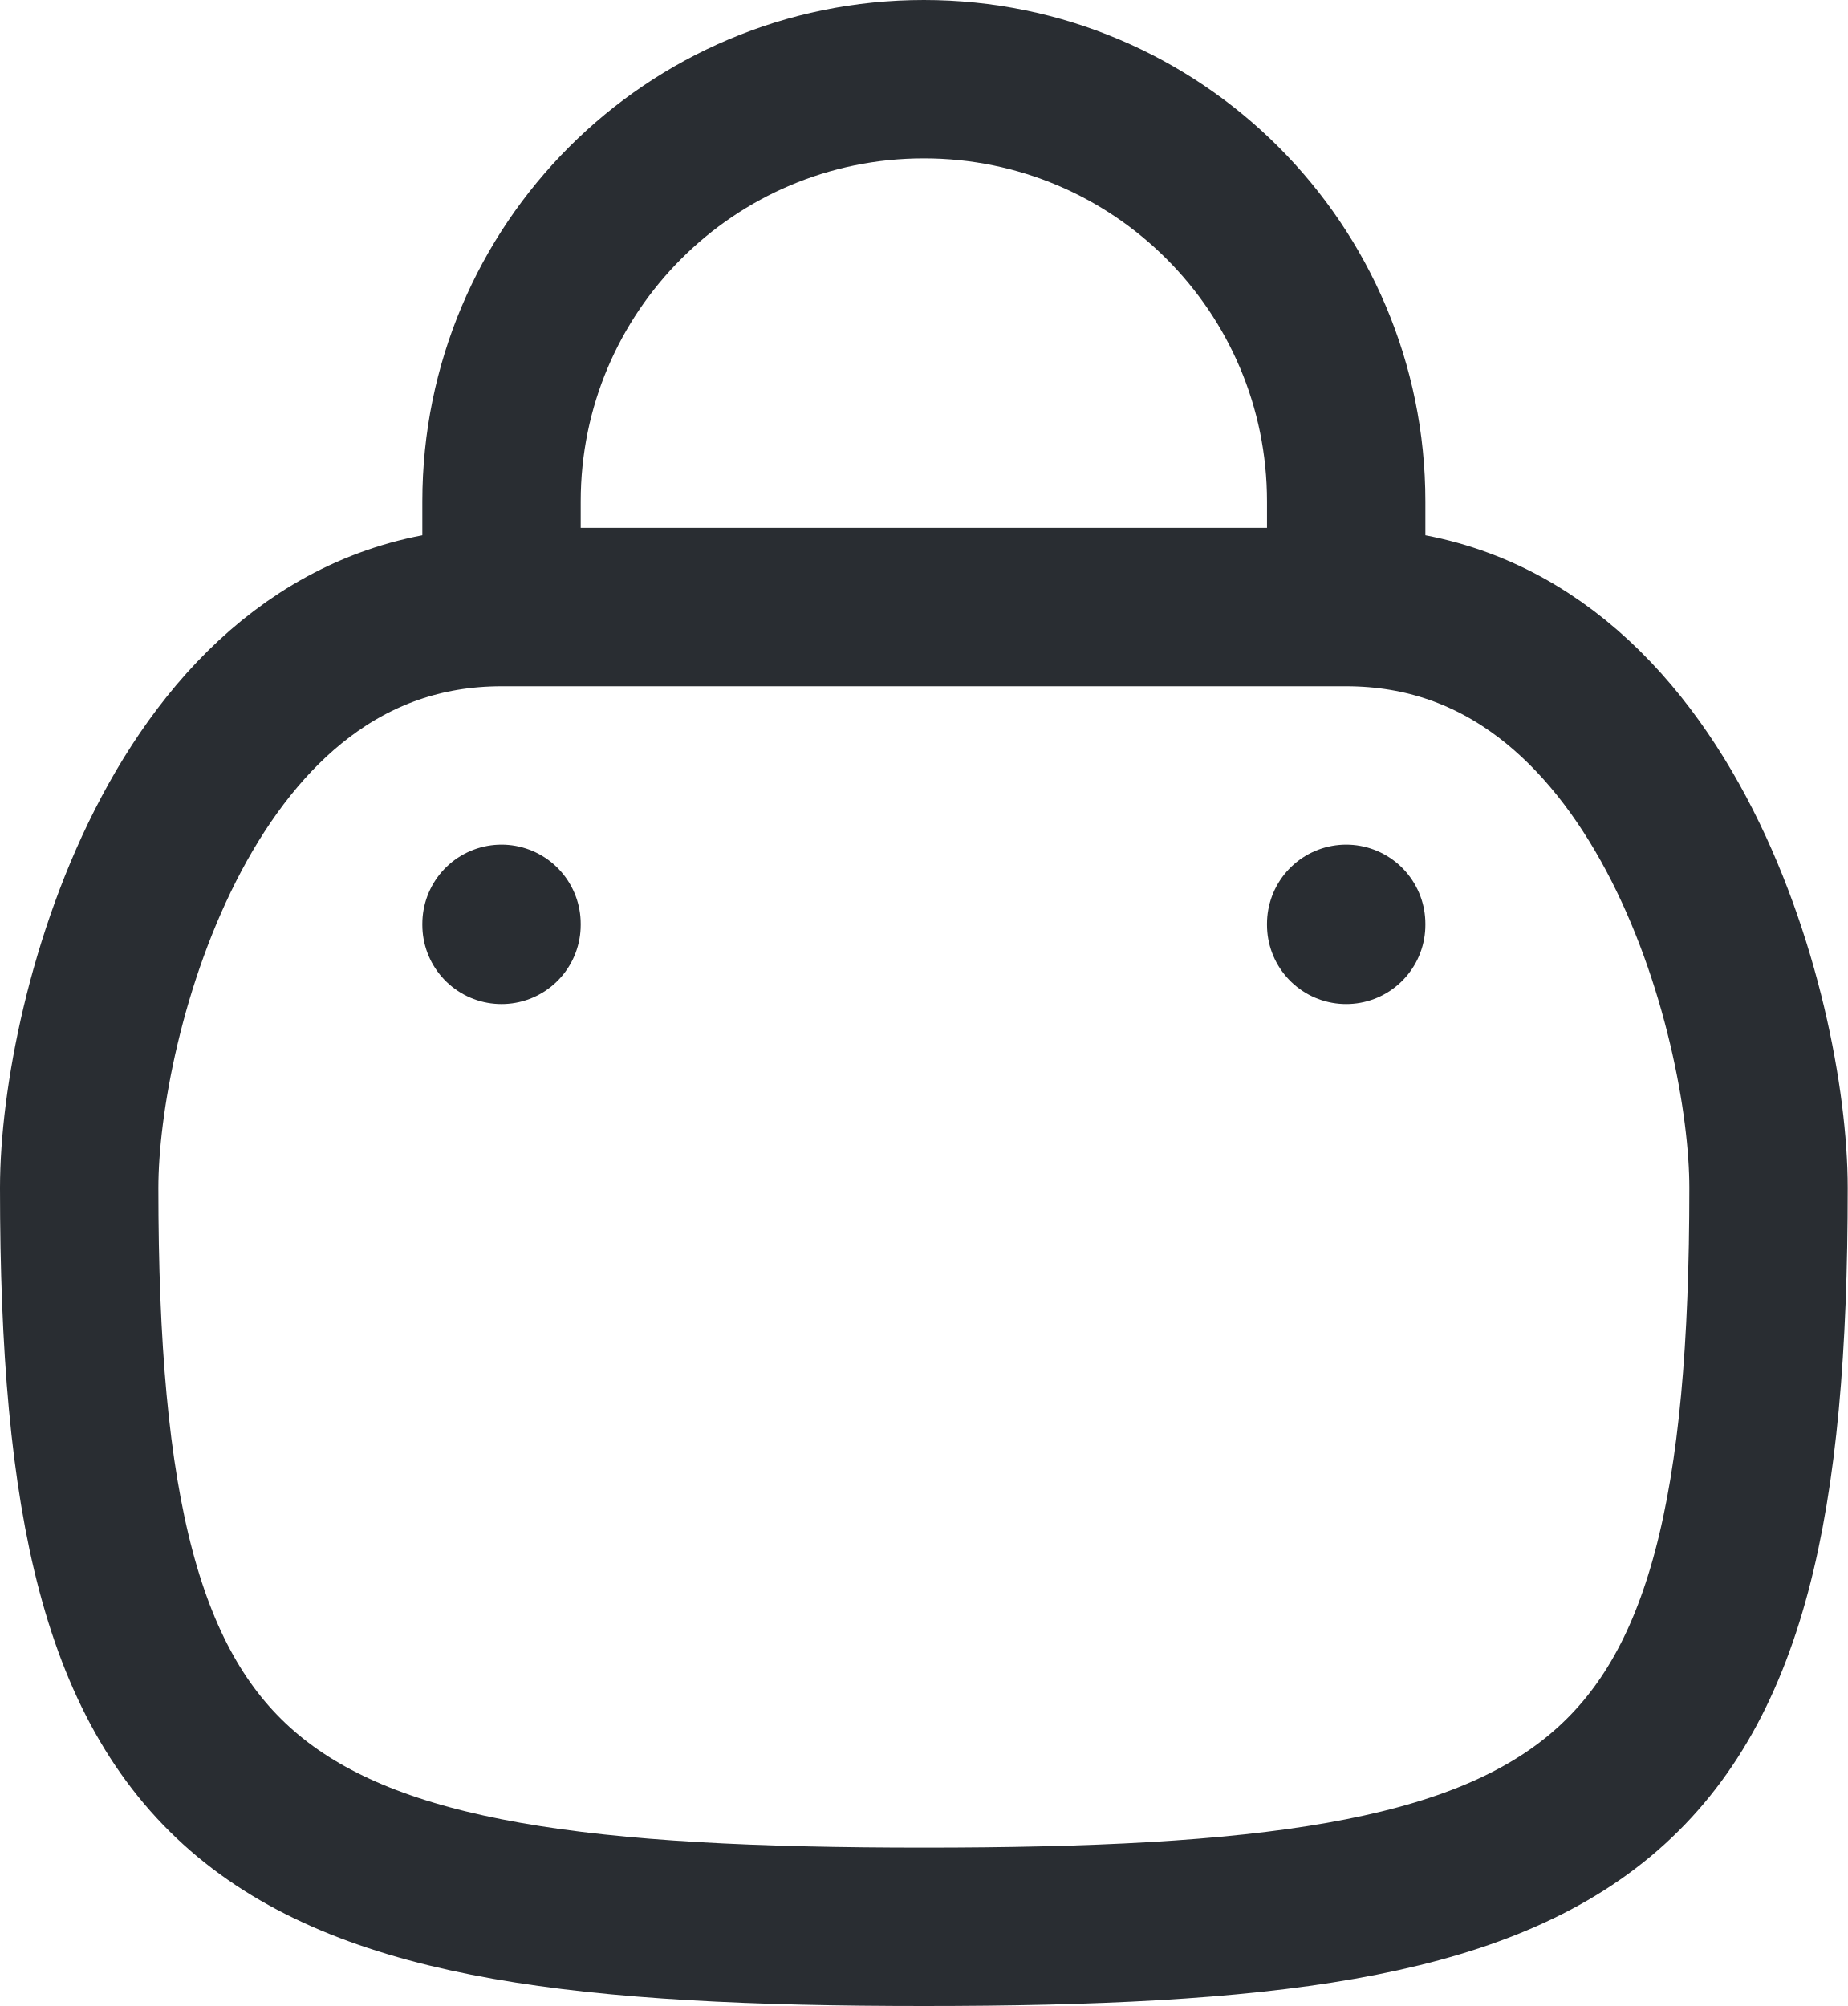
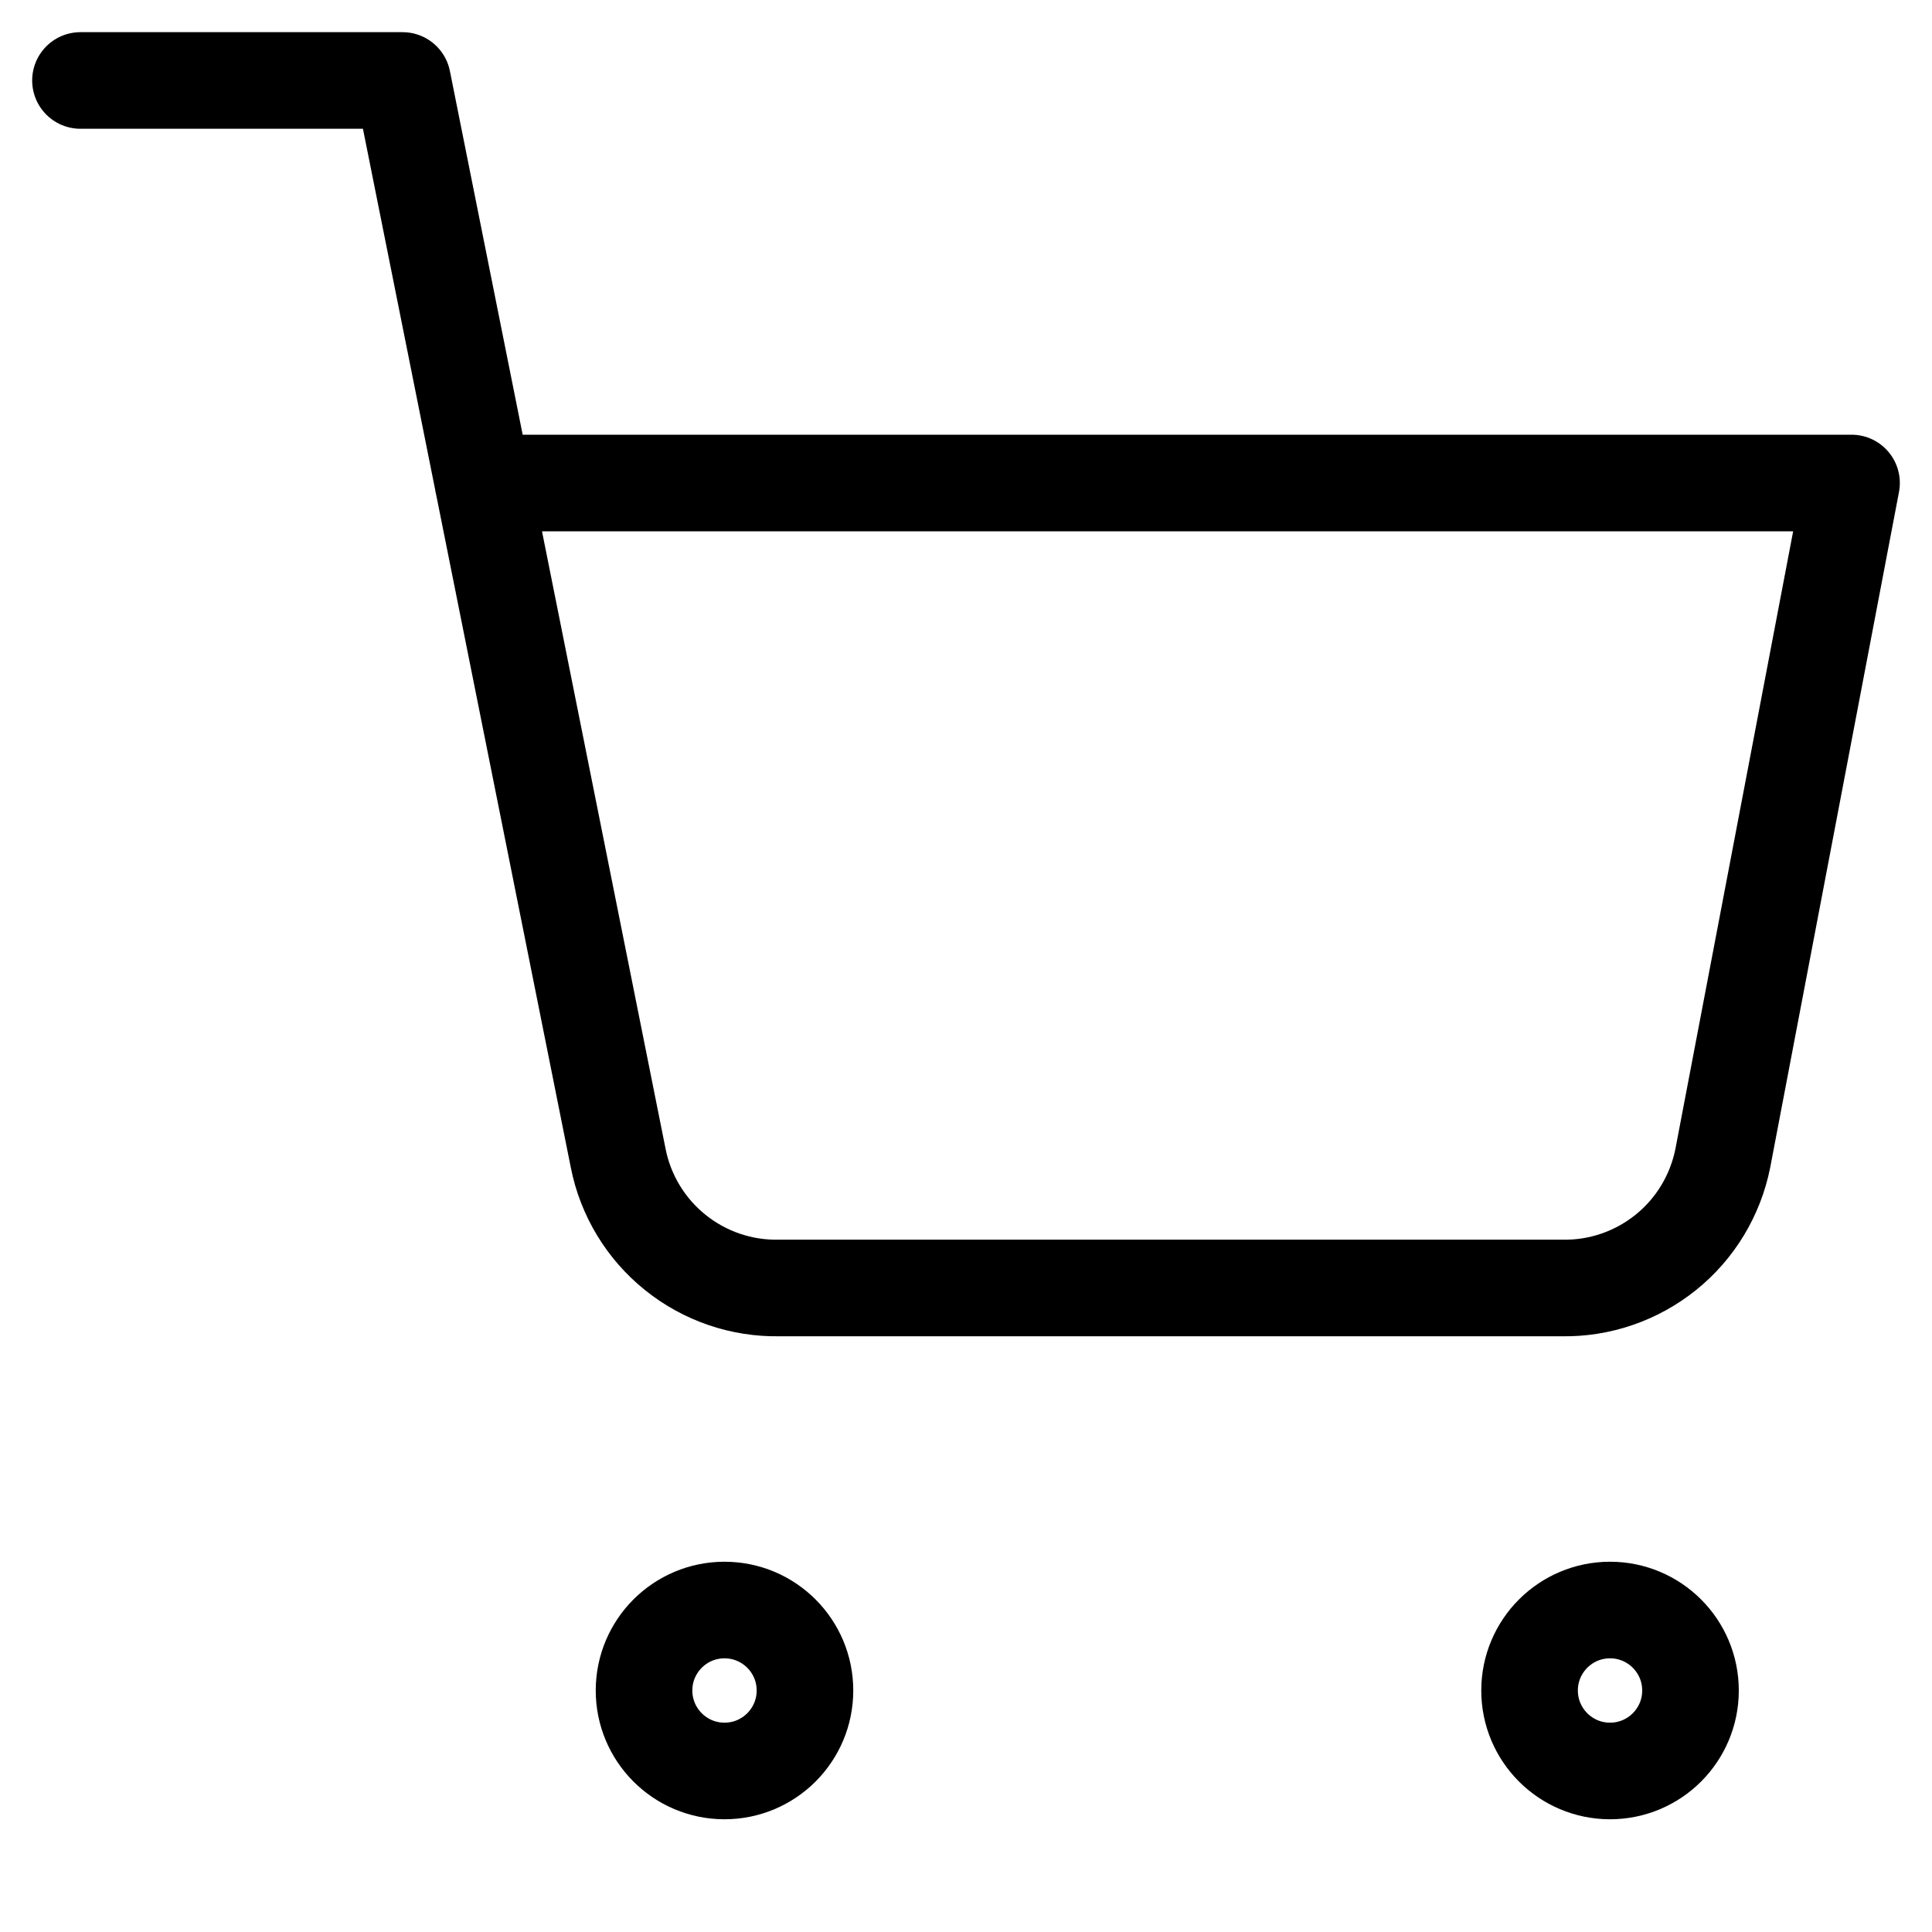
- <svg xmlns="http://www.w3.org/2000/svg" width="17.5" height="19" viewBox="0 0 17.5 19">
-   <path id="cart-2-svgrepo-com" d="M8,11v.01M16,11v.01M8,8h8M8,8c-3,0-4,3.89-4,5.5,0,6.026,1.6,7,8,7s8-.974,8-7C20,11.89,19,8,16,8M8,8V7a4,4,0,0,1,8,0V8" transform="translate(-3.25 -2.25)" fill="none" stroke="#292d32" stroke-linecap="round" stroke-linejoin="round" stroke-width="1.5" />
+ <svg xmlns="http://www.w3.org/2000/svg" width="20" height="20" viewBox="0 0 20 20" fill="none">
+   <path d="M7.5 18.333C7.96 18.333 8.333 17.96 8.333 17.5C8.333 17.04 7.96 16.667 7.5 16.667C7.04 16.667 6.667 17.04 6.667 17.5C6.667 17.96 7.04 18.333 7.5 18.333Z" stroke="black" stroke-linecap="round" stroke-linejoin="round" />
+   <path d="M16.667 18.333C17.127 18.333 17.5 17.96 17.5 17.5C17.5 17.04 17.127 16.667 16.667 16.667C16.207 16.667 15.834 17.04 15.834 17.5C15.834 17.96 16.207 18.333 16.667 18.333Z" stroke="black" stroke-linecap="round" stroke-linejoin="round" />
+   <path d="M0.833 0.833H4.167L6.4 11.992C6.476 12.375 6.685 12.72 6.99 12.965C7.294 13.21 7.676 13.341 8.067 13.333H16.167C16.558 13.341 16.939 13.21 17.244 12.965C17.549 12.72 17.757 12.375 17.834 11.992L19.167 5H5" stroke="black" stroke-linecap="round" stroke-linejoin="round" />
</svg>
